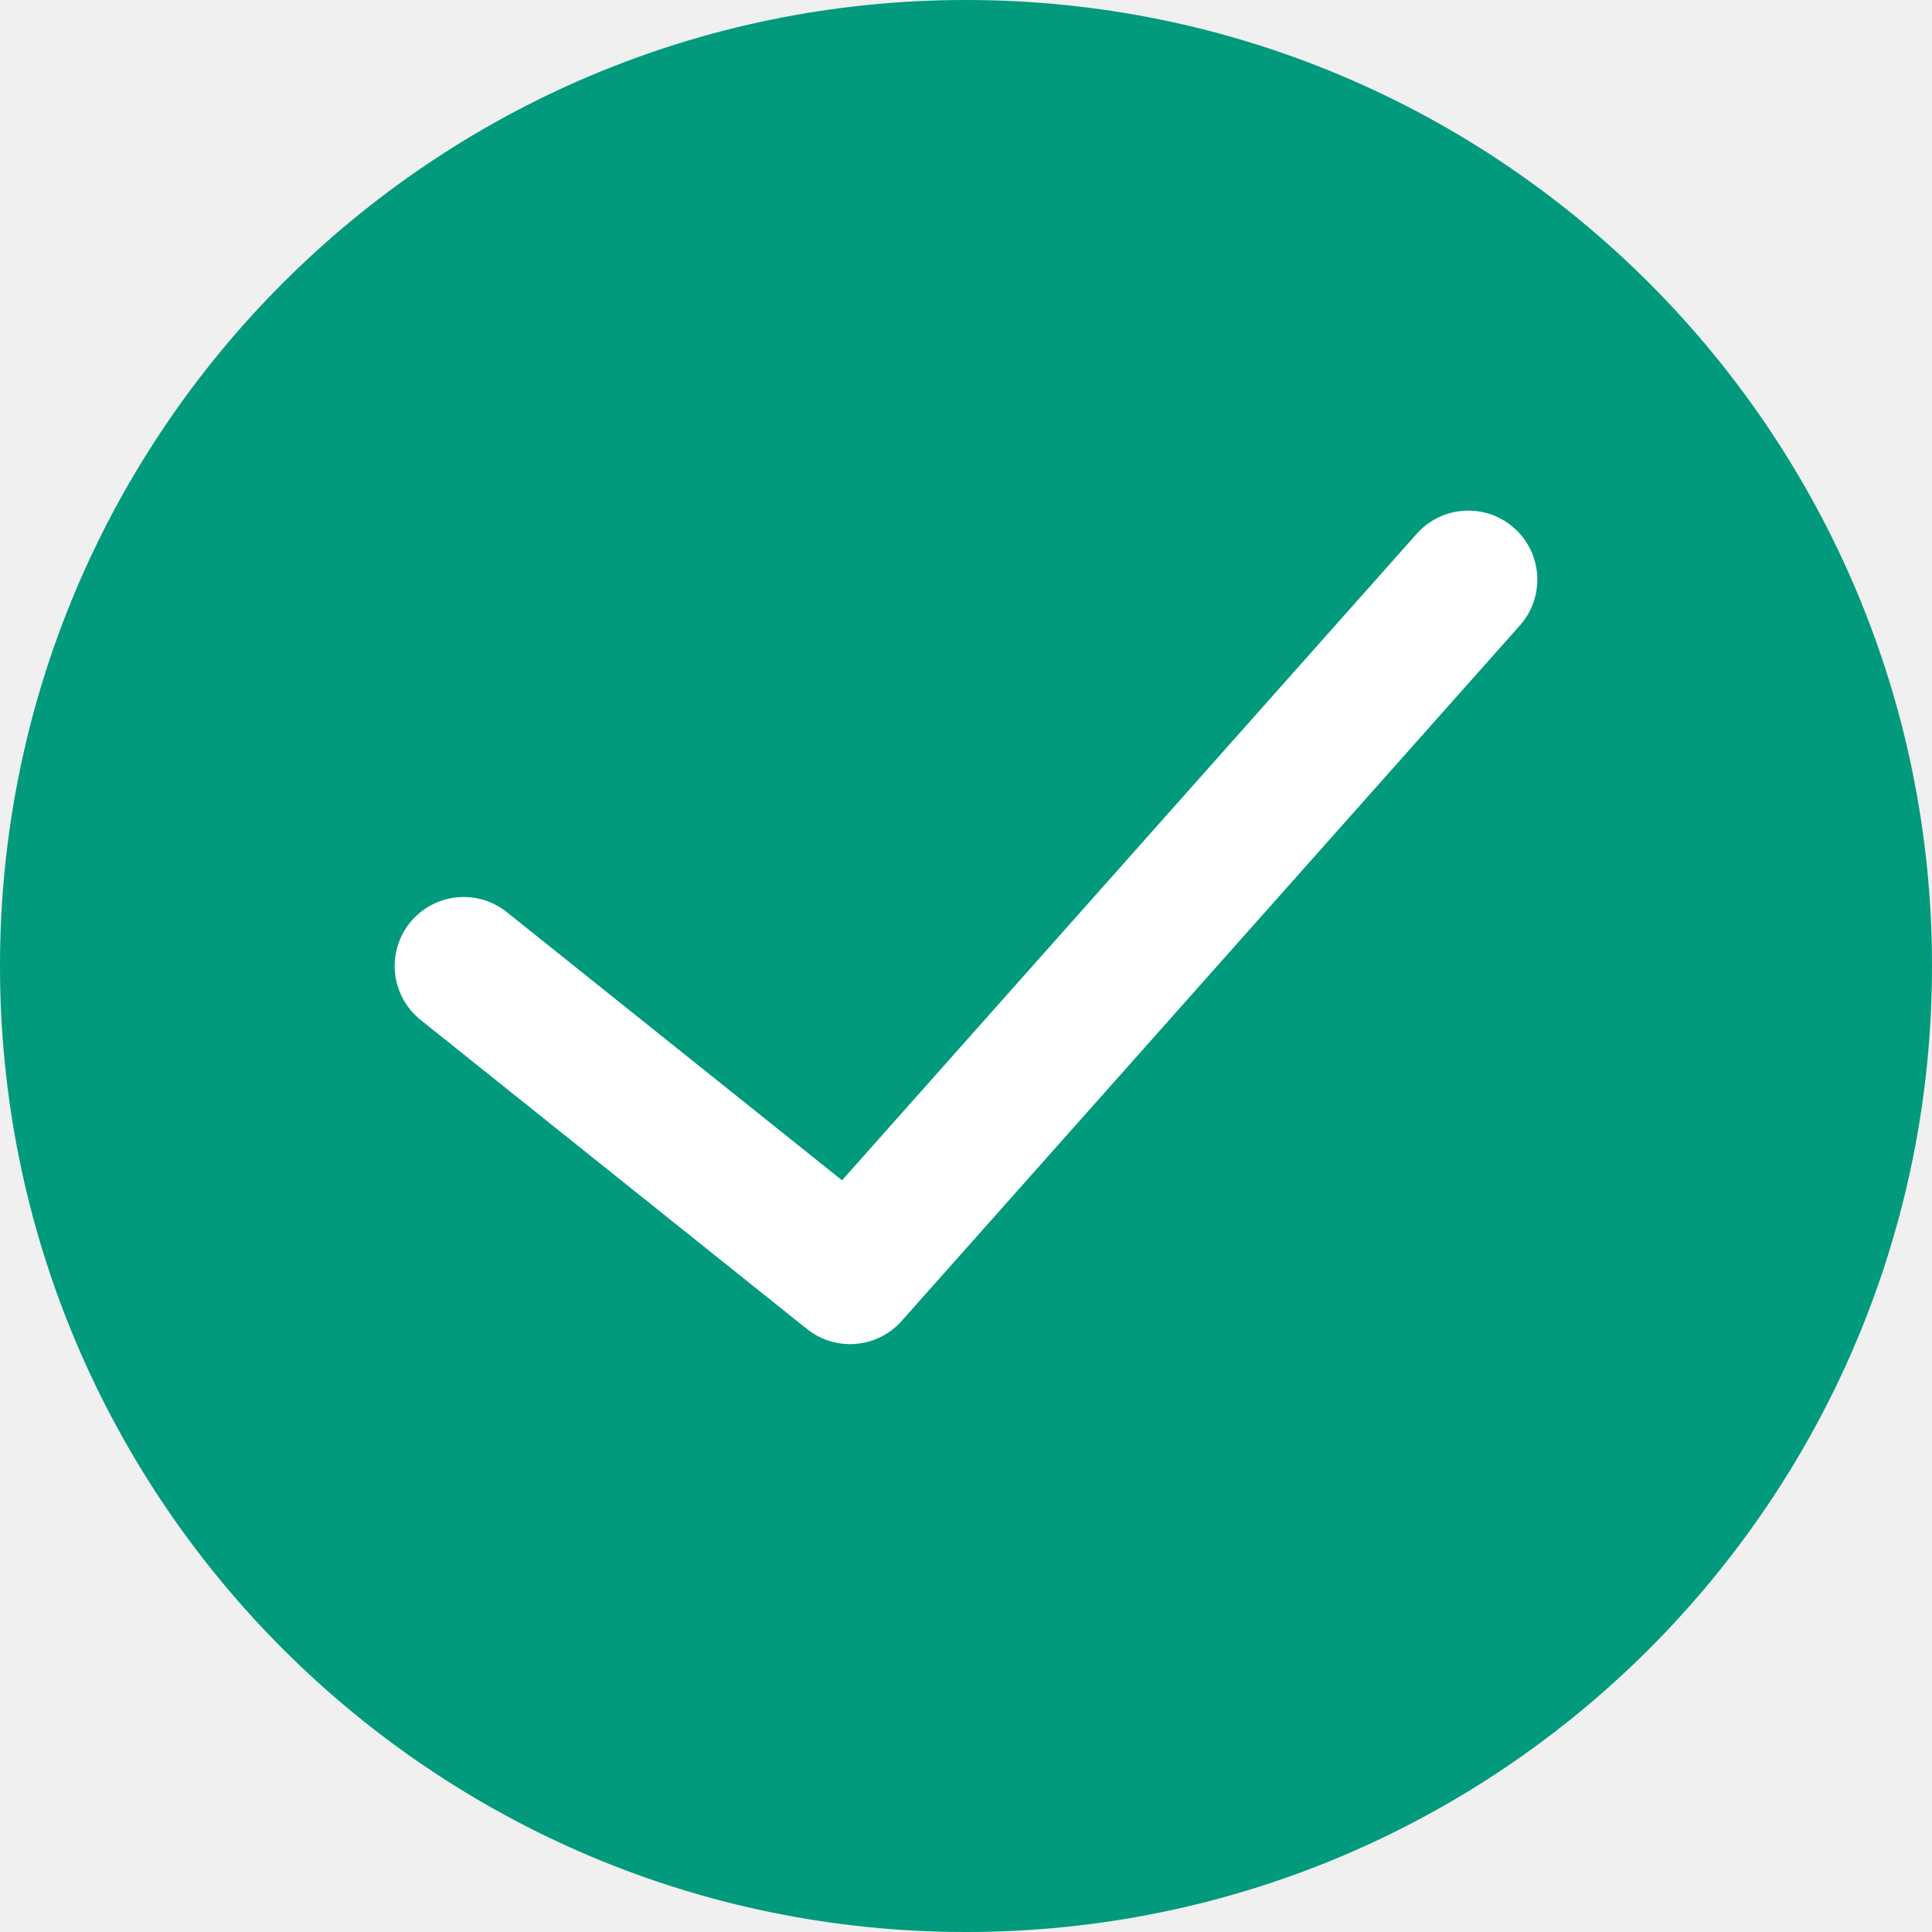
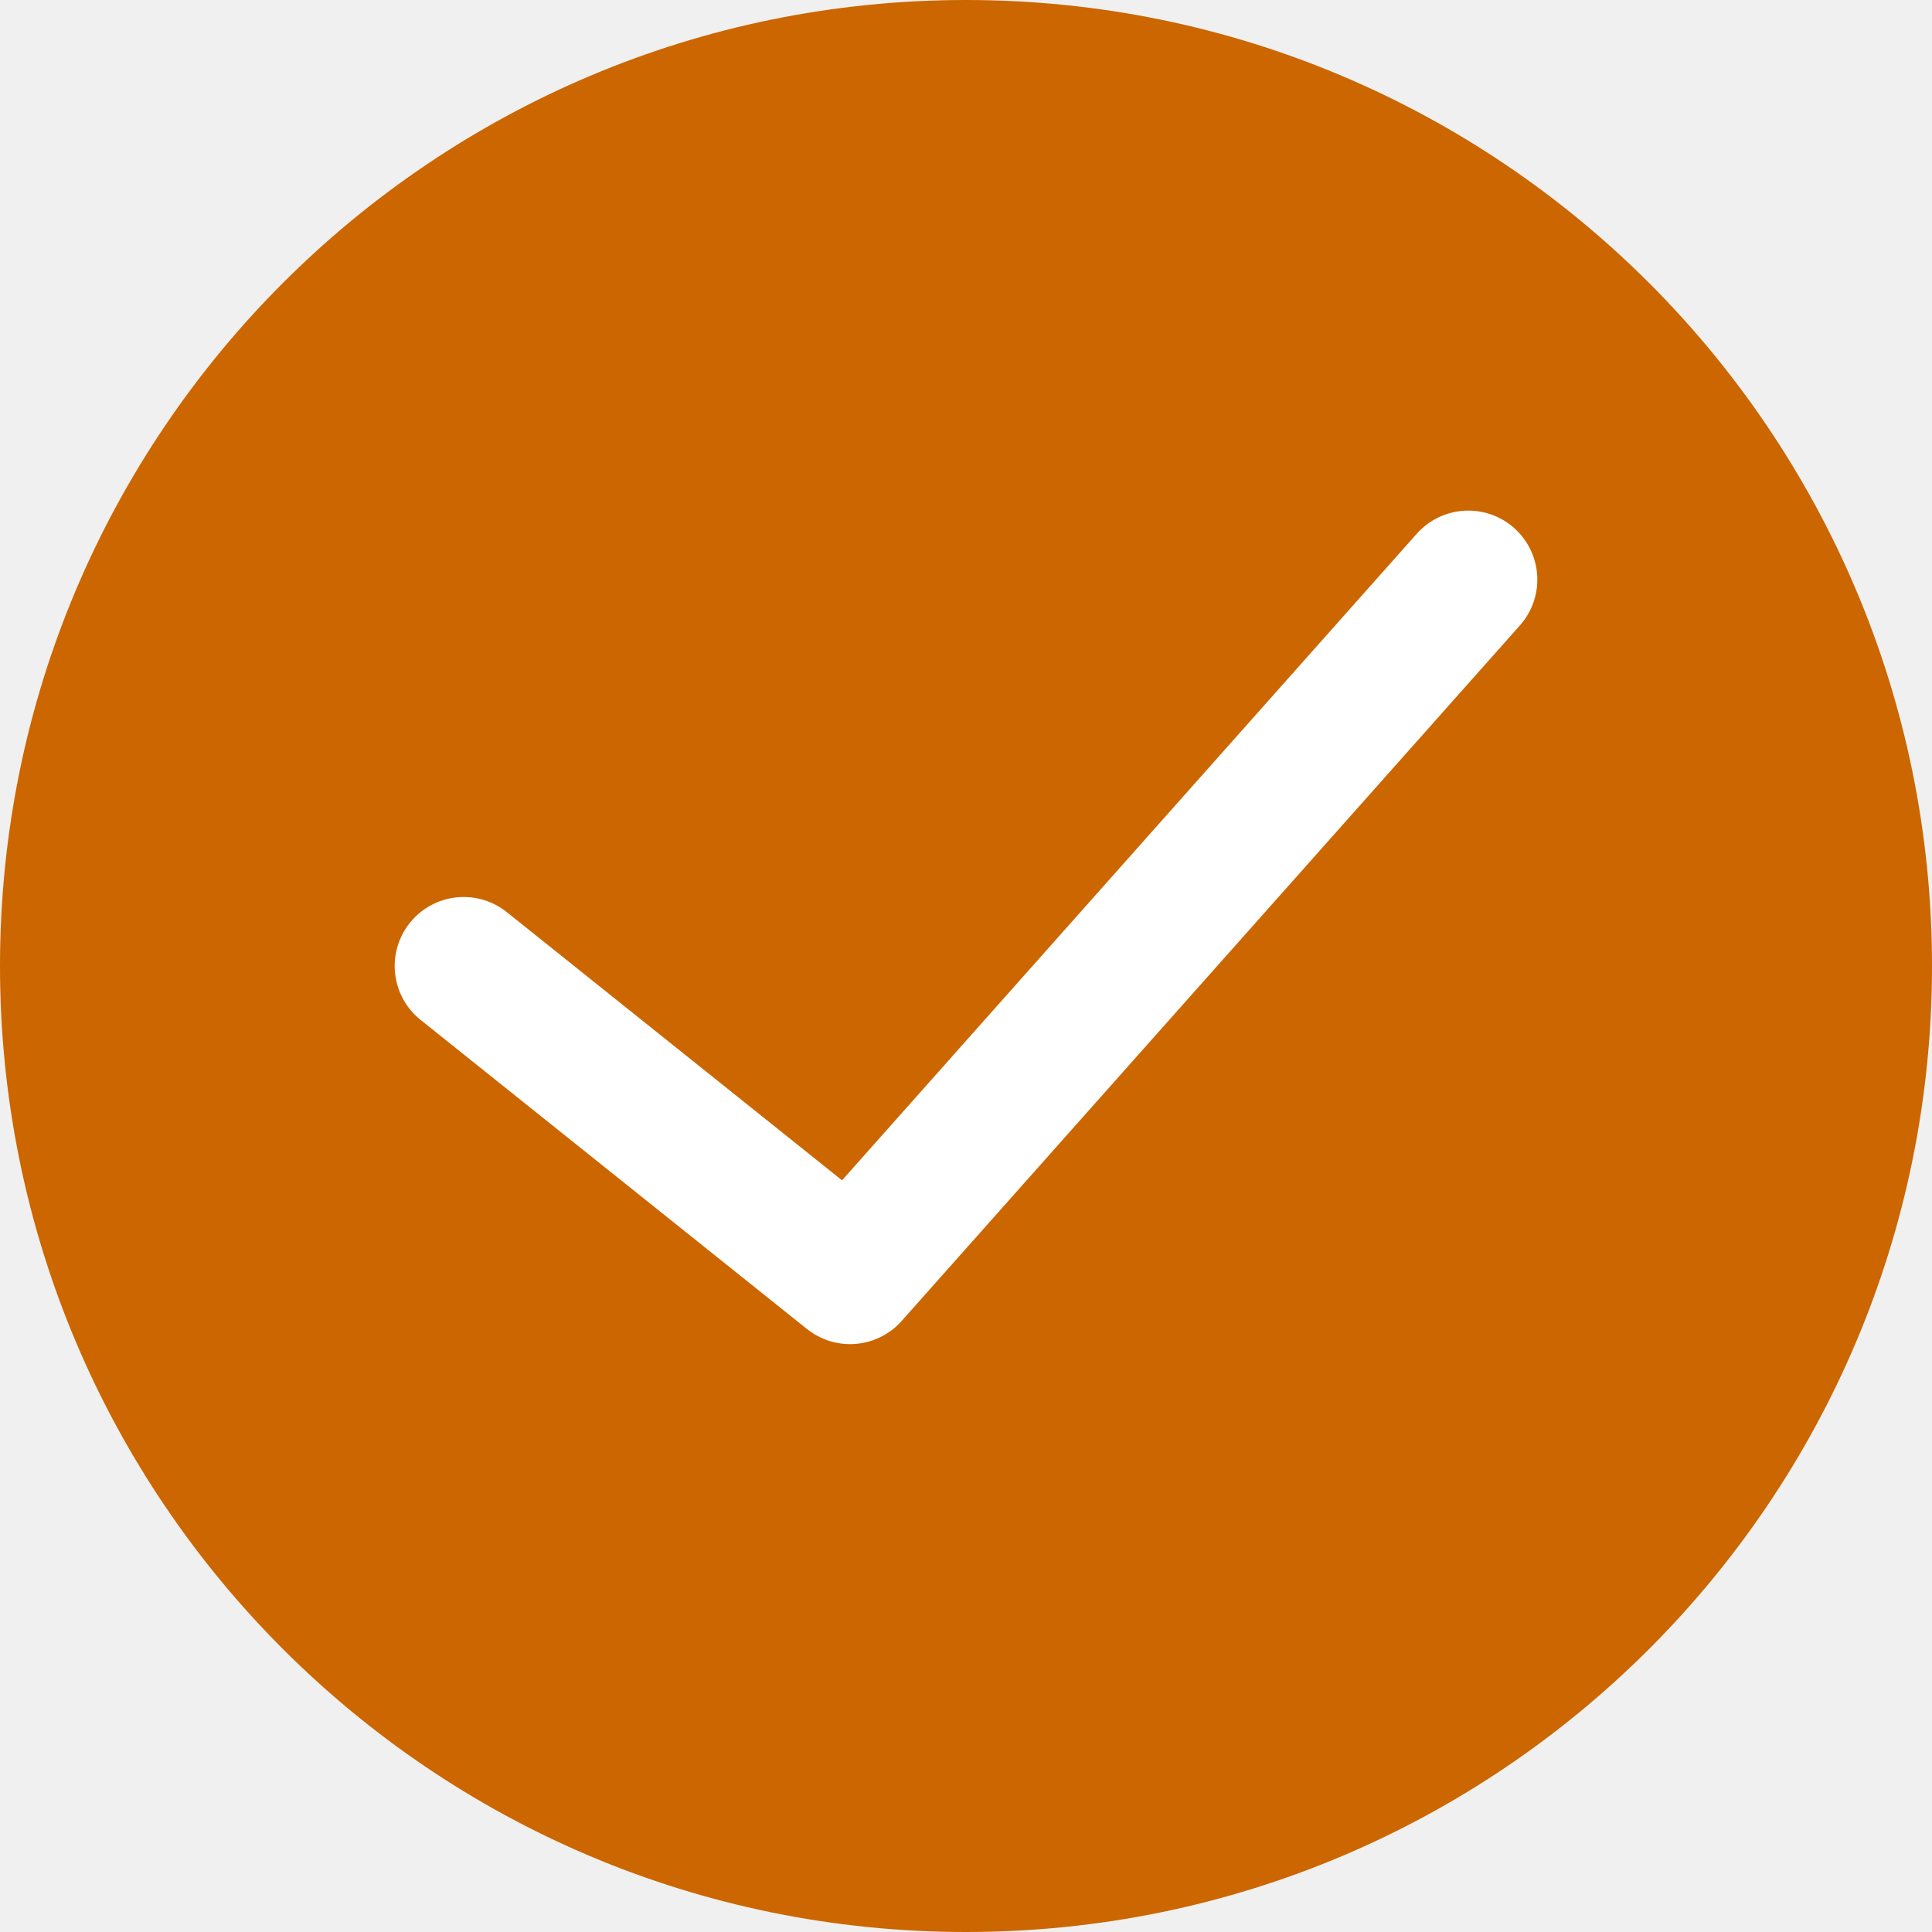
<svg xmlns="http://www.w3.org/2000/svg" width="28" height="28" viewBox="0 0 28 28" fill="none">
-   <path d="M14 28C21.732 28 28 21.732 28 14C28 6.268 21.732 0 14 0C6.268 0 0 6.268 0 14C0 21.732 6.268 28 14 28Z" fill="#019A7C" />
+   <path d="M14 28C21.732 28 28 21.732 28 14C28 6.268 21.732 0 14 0C6.268 0 0 6.268 0 14C0 21.732 6.268 28 14 28Z" fill="#cc6600" />
  <path d="M21.28 8.4L12.32 18.48L6.72 14" stroke="white" stroke-width="2" stroke-miterlimit="10" stroke-linecap="round" stroke-linejoin="round" />
</svg>
